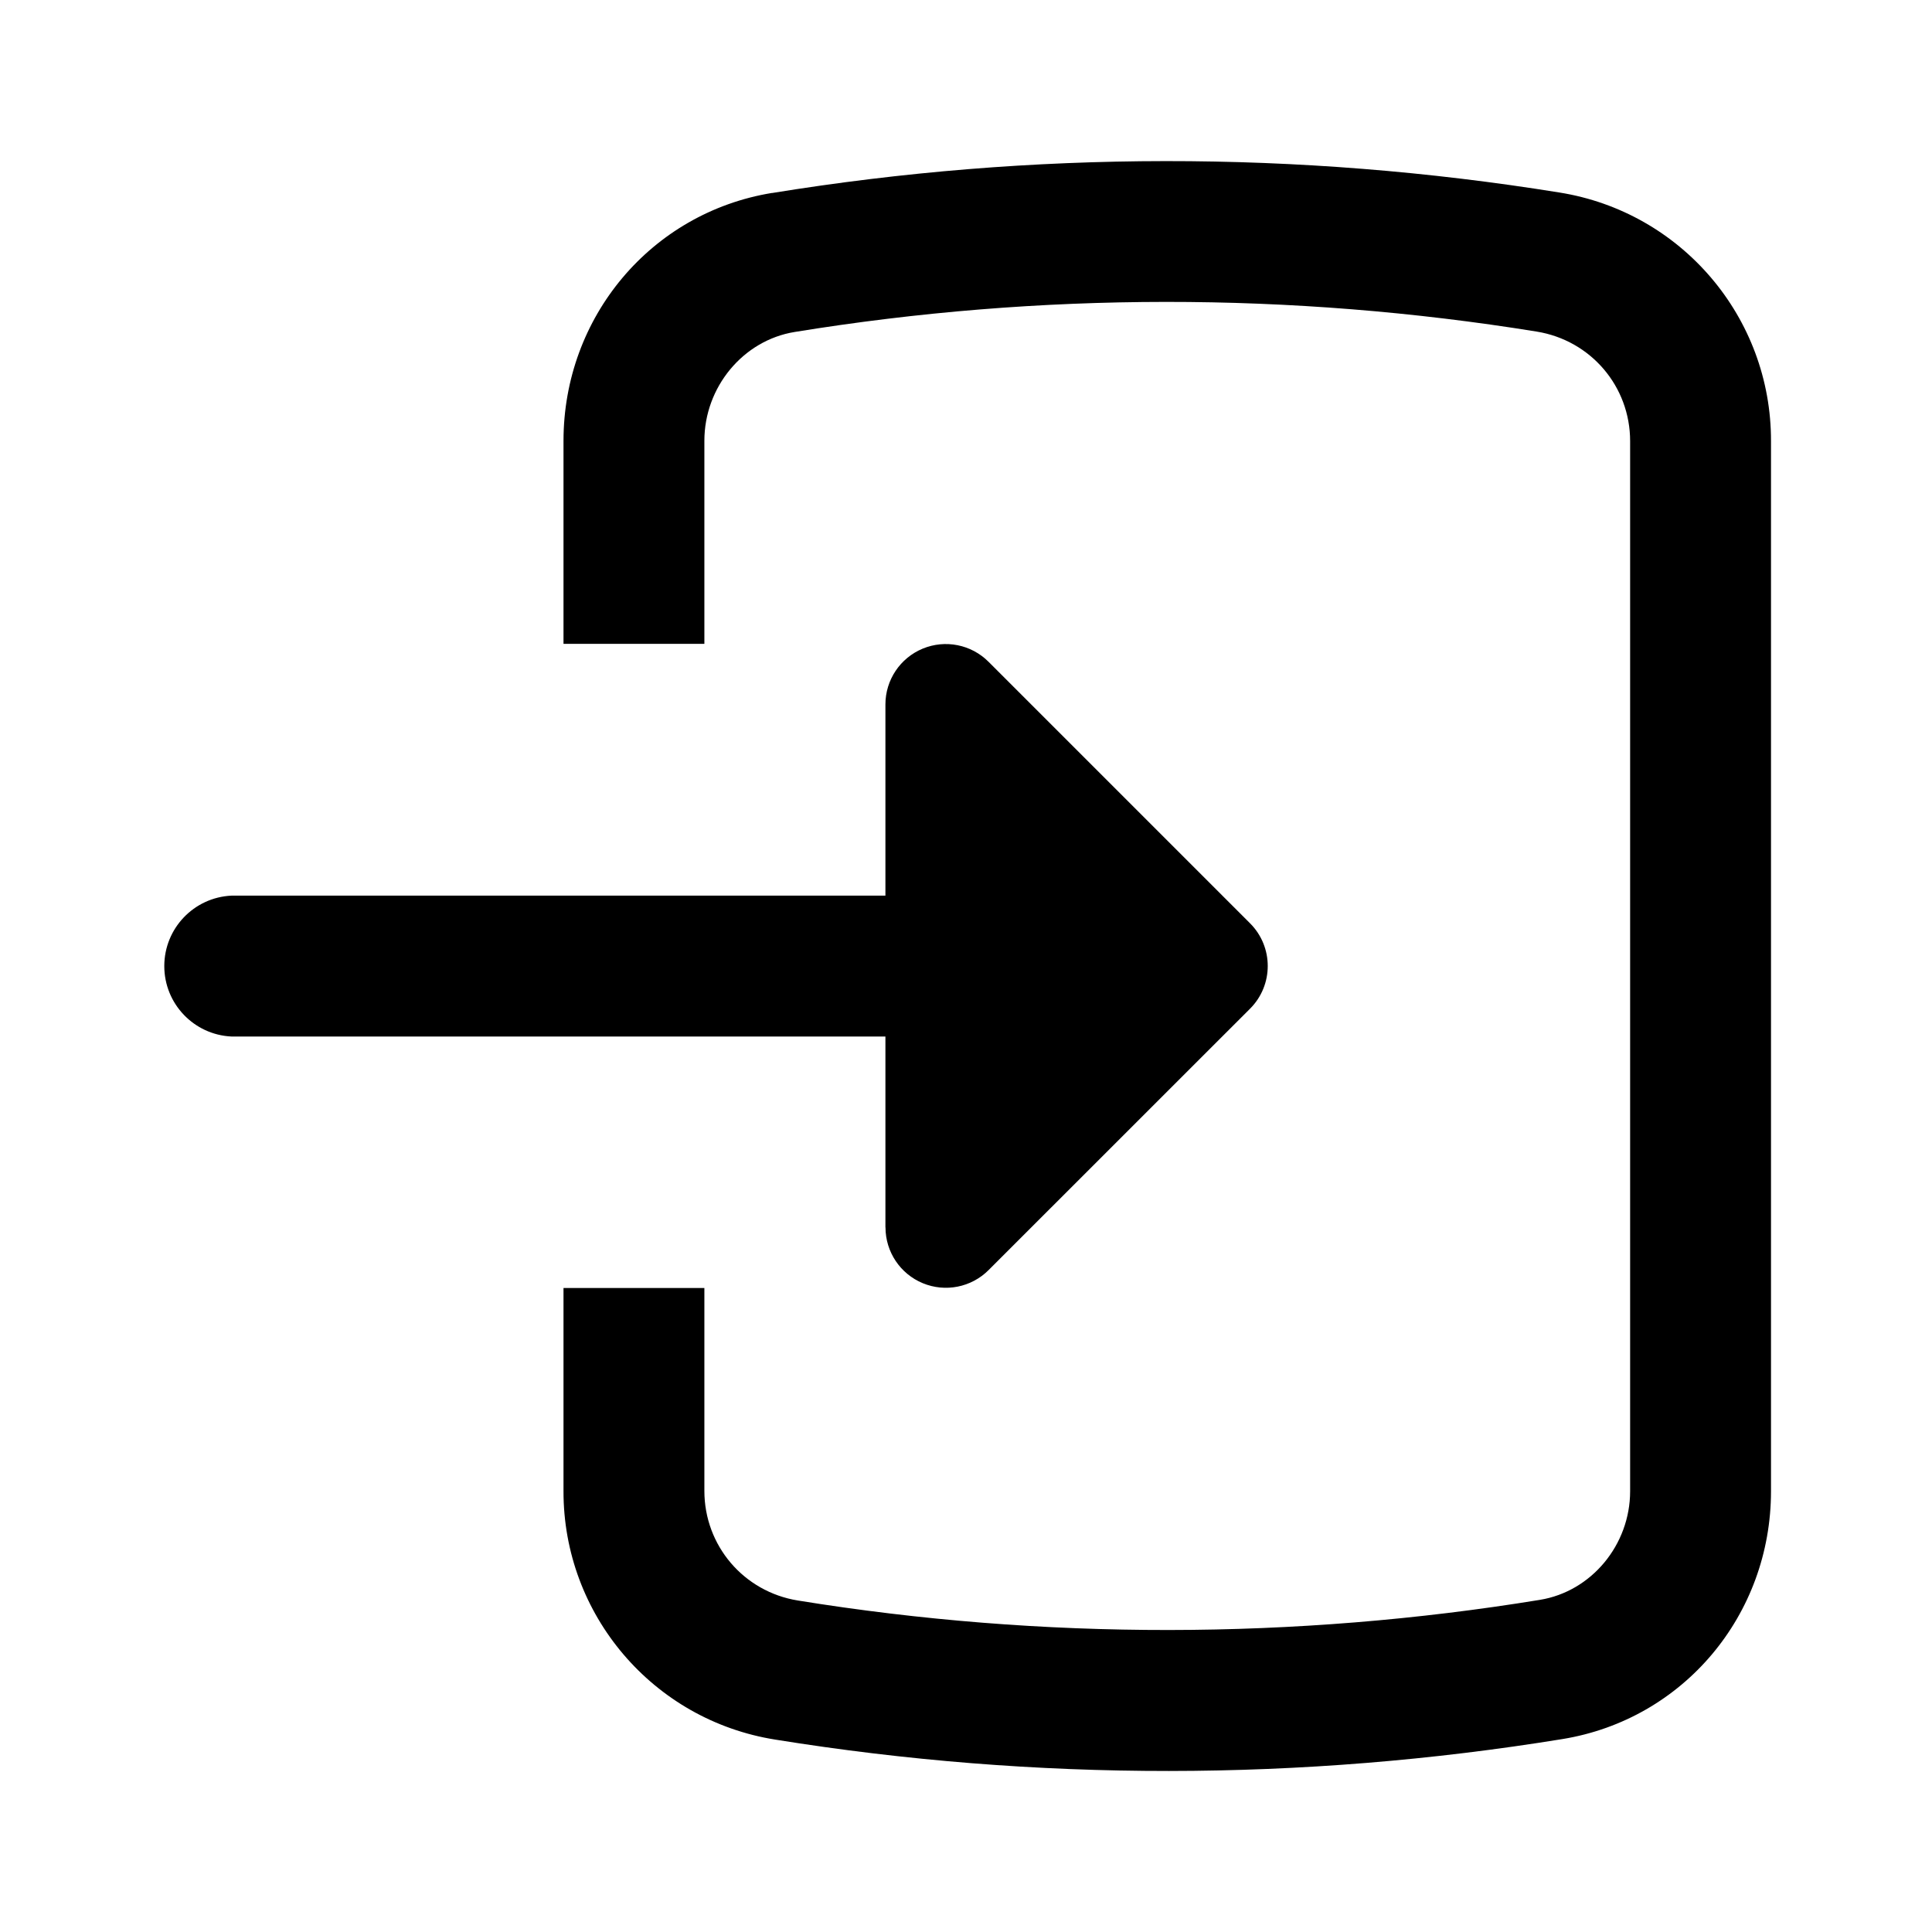
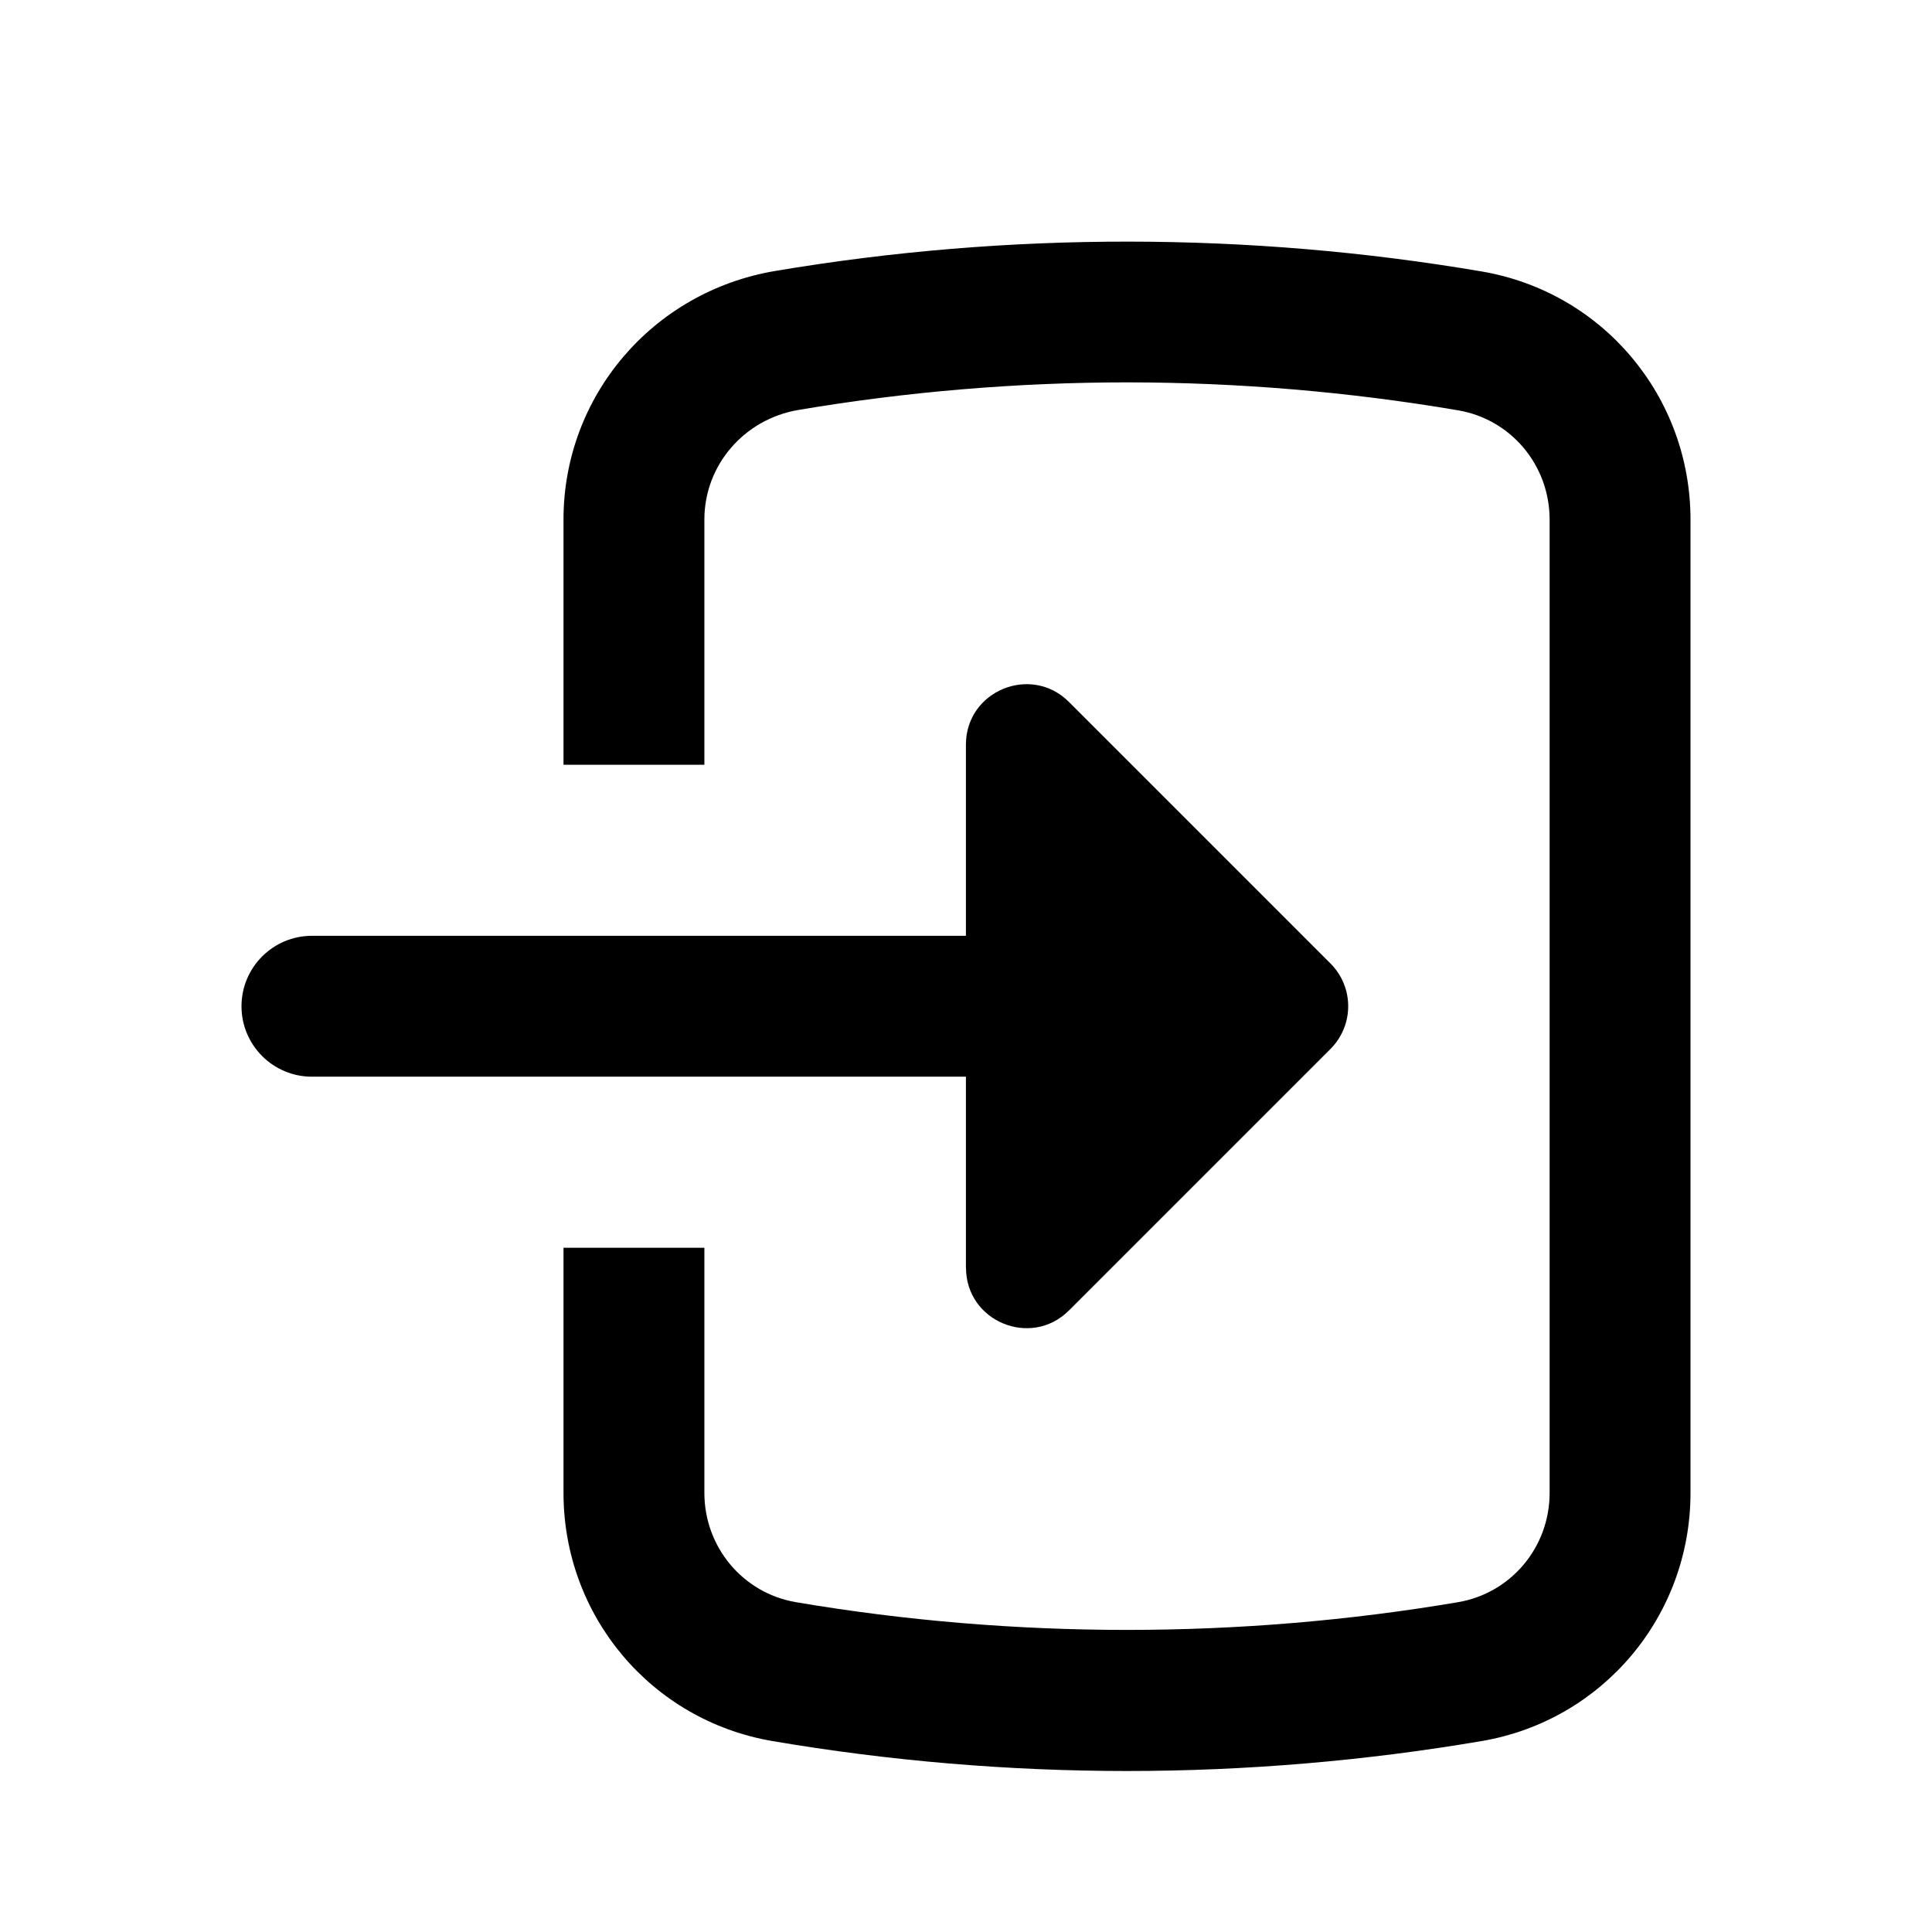
- <svg xmlns="http://www.w3.org/2000/svg" width="24" height="24" fill="none" viewBox="0 0 24 24">
-   <path fill="#000" d="M9.589 2.398a30.6 30.6 0 0 1 9.78-.007A3.12 3.12 0 0 1 22 5.48v13.044c0 1.54-1.089 2.834-2.589 3.079a30.6 30.6 0 0 1-9.78.007A3.12 3.12 0 0 1 7 18.52V16h1.75v2.52c0 .68.488 1.253 1.161 1.362 3.04.492 6.181.488 9.218-.008.64-.104 1.121-.683 1.121-1.35V5.48c0-.68-.488-1.252-1.161-1.361a28.8 28.8 0 0 0-9.218.005c-.64.104-1.121.685-1.121 1.352v2.522H7V5.477c0-1.54 1.089-2.834 2.589-3.08" />
-   <path fill="#000" d="M10.999 8.75a.75.75 0 0 1 1.28-.53l3.25 3.25a.75.75 0 0 1 0 1.06l-3.249 3.248a.75.75 0 0 1-1.28-.53l-.001-.002v-2.37H2.875a.876.876 0 0 1 0-1.75h8.124z" />
+ <svg xmlns="http://www.w3.org/2000/svg" width="24" height="24" viewBox="0 0 24 24" fill="none">
+   <path d="M9.63 3.366C12.53 2.877 15.519 2.881 18.405 3.372C19.909 3.628 21 4.925 21 6.455V18.545C21 20.075 19.909 21.372 18.406 21.628C16.955 21.875 15.472 22 14 22C12.528 22 11.046 21.875 9.595 21.628C8.091 21.371 7 20.075 7 18.545V15.5H8.75V18.545C8.75 19.218 9.228 19.791 9.888 19.903C12.596 20.362 15.403 20.362 18.112 19.903C18.771 19.791 19.25 19.22 19.25 18.545V6.455C19.25 5.781 18.772 5.209 18.112 5.097C16.758 4.867 15.375 4.75 14 4.75C12.64 4.75 11.267 4.865 9.921 5.092C9.243 5.206 8.75 5.779 8.75 6.454V9.5H7V6.454C7 4.922 8.106 3.623 9.63 3.366Z" fill="black" />
+   <path d="M11.999 9.25C11.999 8.582 12.807 8.248 13.279 8.72L16.528 11.969C16.821 12.262 16.821 12.737 16.528 13.03L13.28 16.278C12.808 16.751 12 16.416 12 15.748L11.999 15.747V13.375H3.875C3.392 13.375 3 12.983 3 12.5C3 12.017 3.392 11.625 3.875 11.625H11.999V9.25Z" fill="black" />
</svg>
